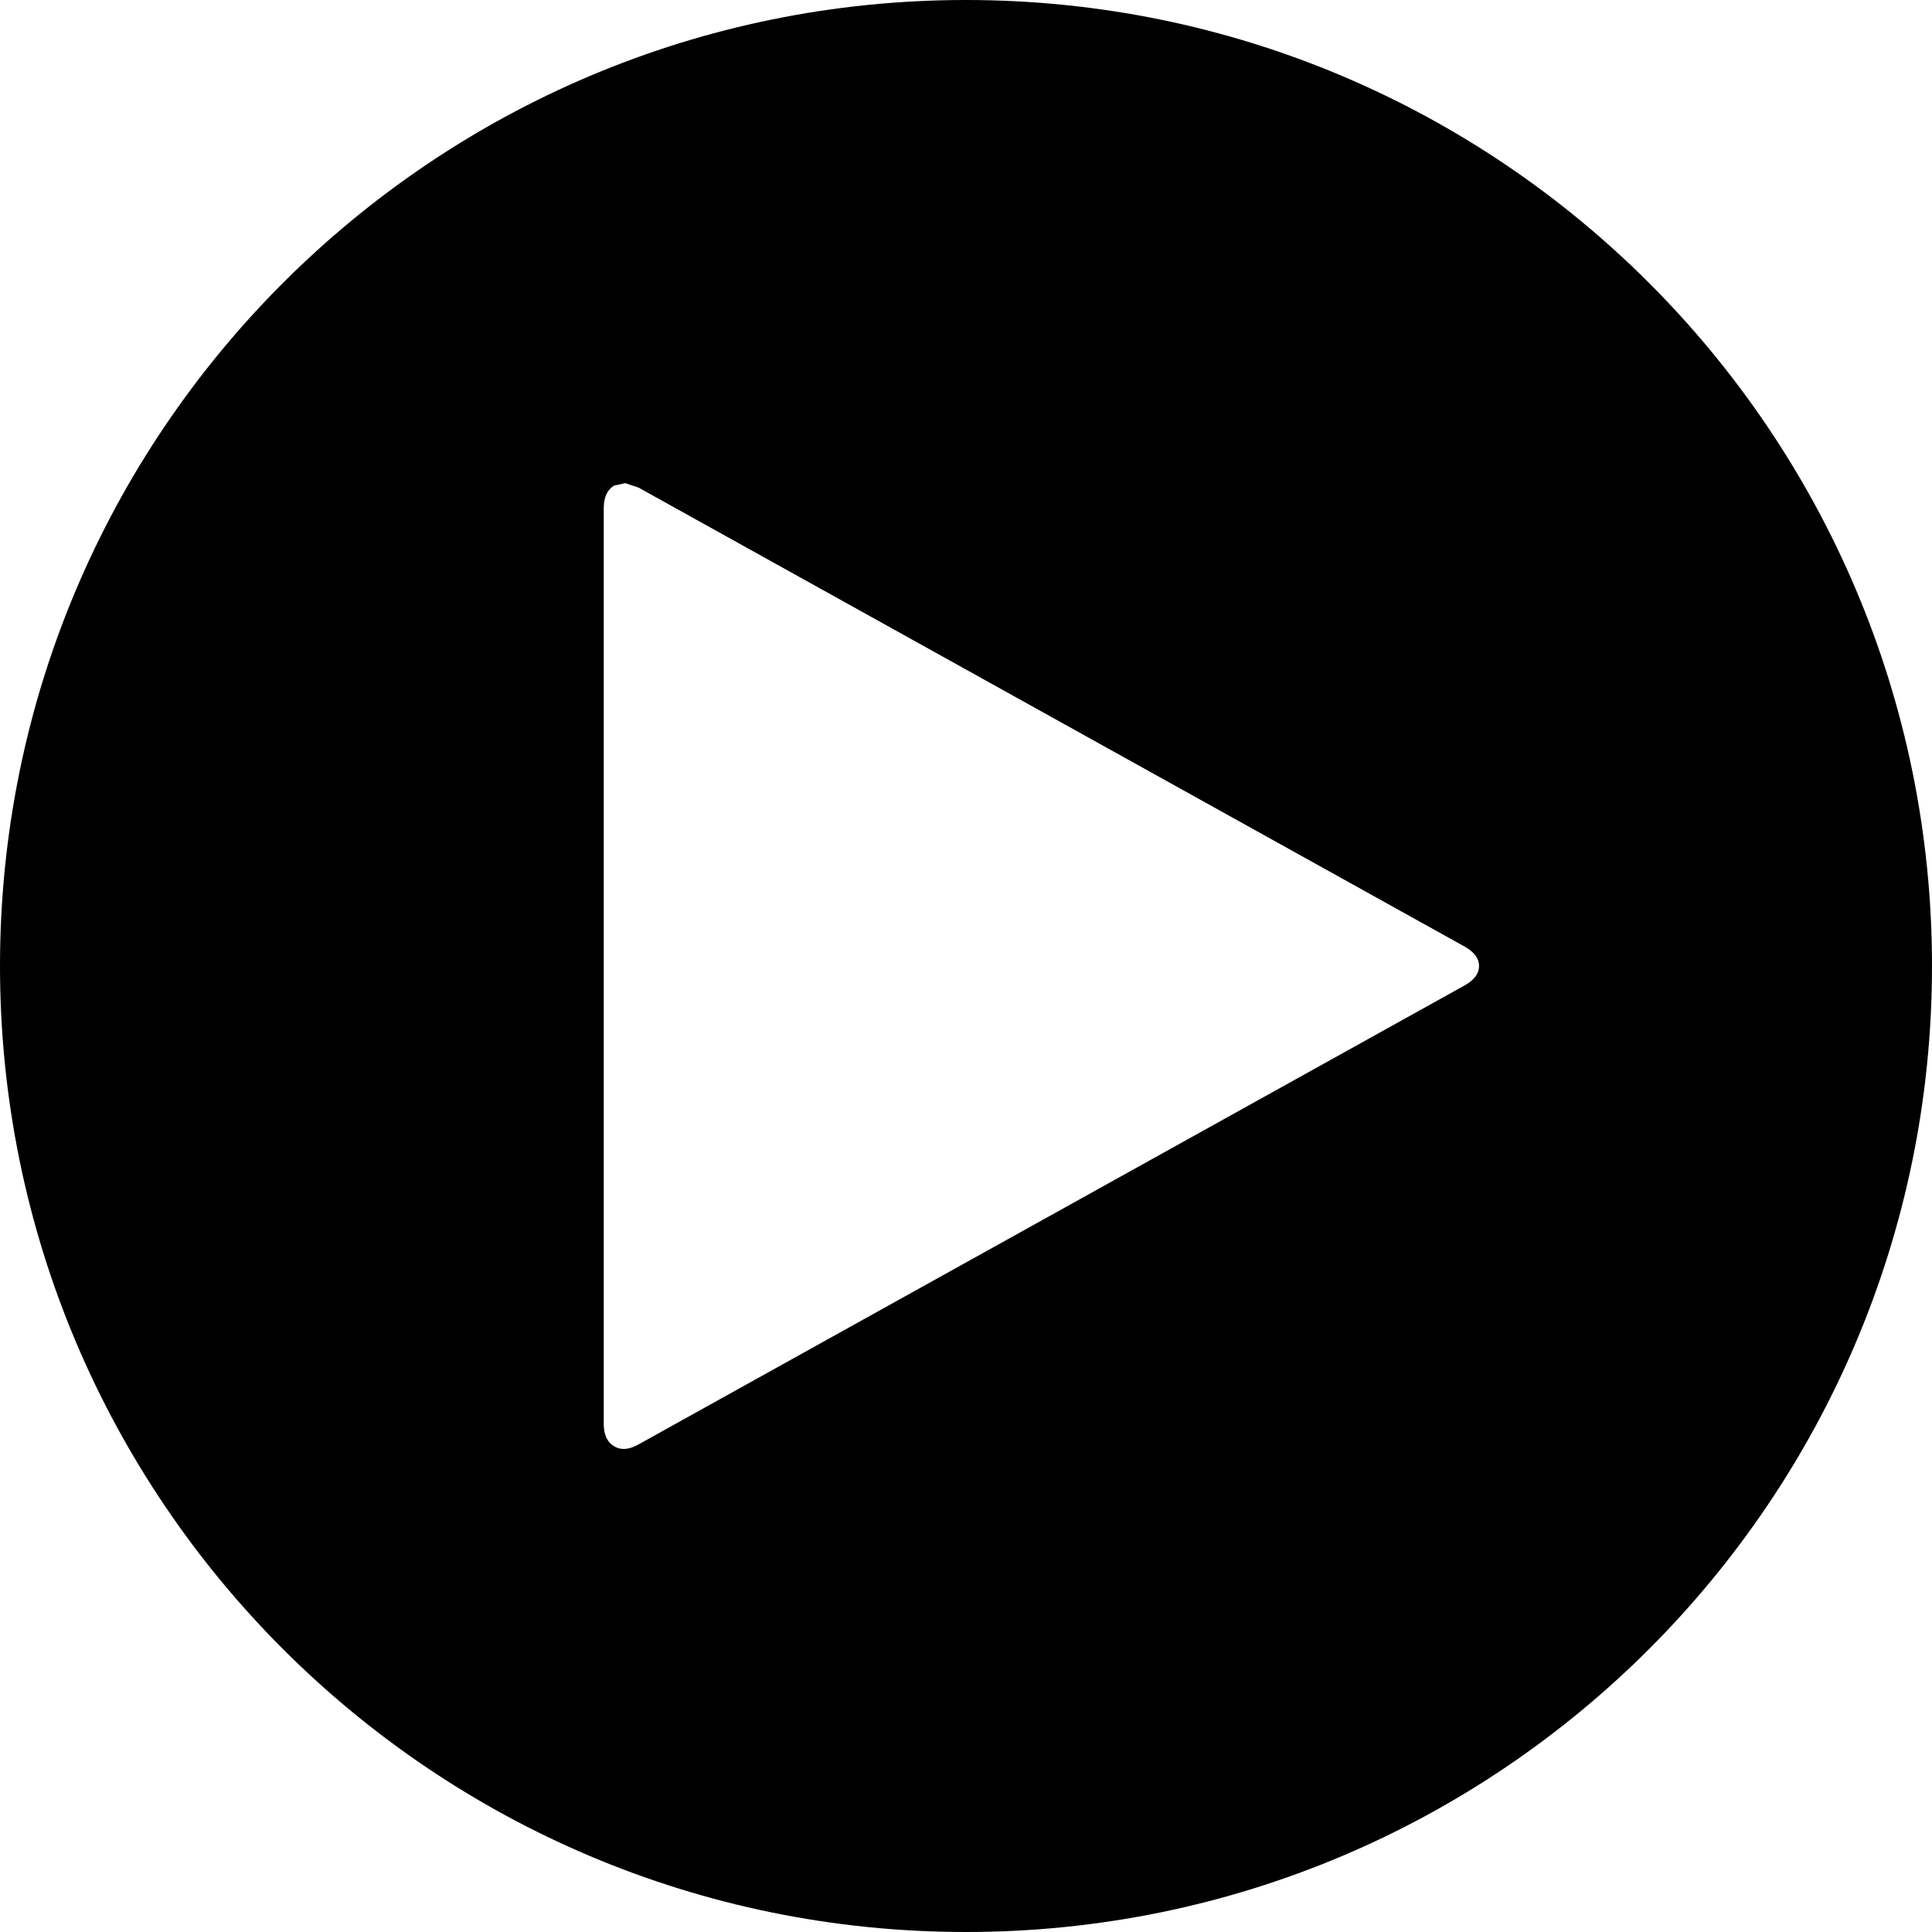
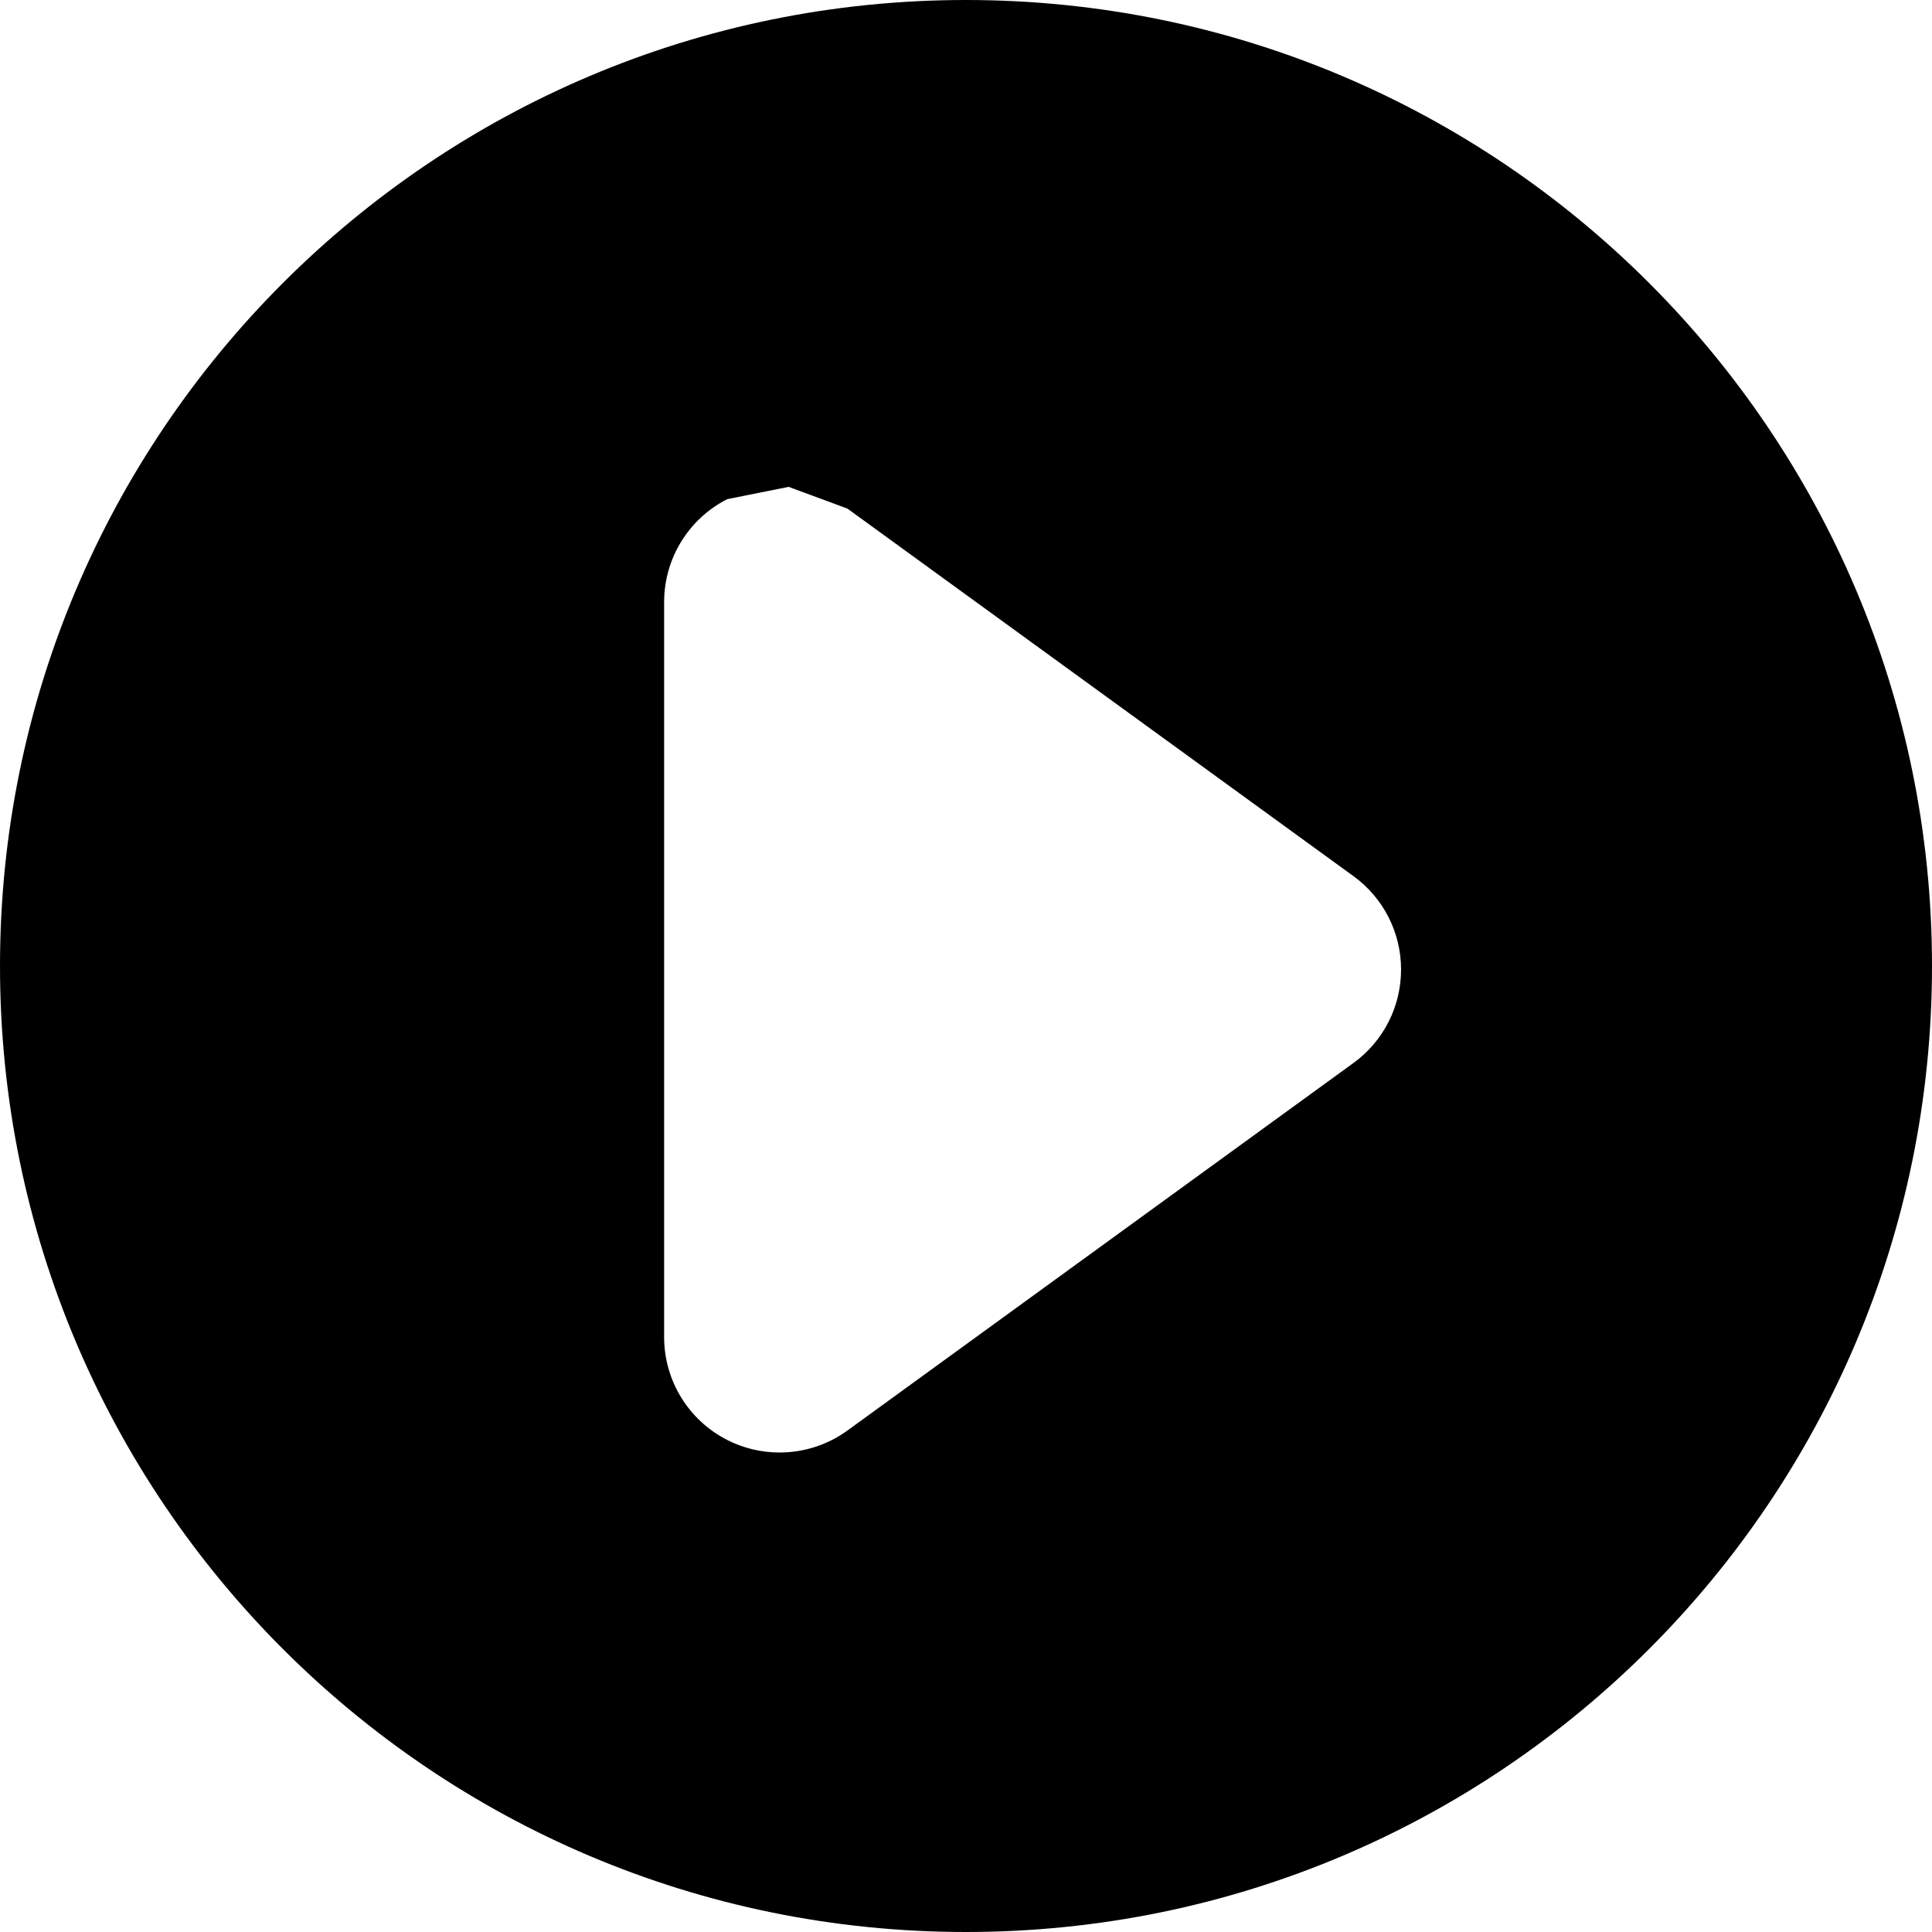
<svg xmlns="http://www.w3.org/2000/svg" version="1.1" x="0" y="0" width="16" height="16" viewBox="0, 0, 16, 16">
-   <g id="Background">
-     <rect x="0" y="0" width="16" height="16" fill="#000000" fill-opacity="0" />
-   </g>
  <g id="Layer_1">
-     <path d="M8,-0 C12.418,-0 16,3.582 16,8 C16,12.418 12.418,16 8,16 C3.582,16 -0,12.418 -0,8 C-0,3.582 3.582,-0 8,-0 z M5.178,4.001 L5.085,4.022 Q5,4.074 5,4.208 L5,11.792 Q5,11.926 5.085,11.977 Q5.17,12.029 5.288,11.962 L12.131,8.16 Q12.249,8.093 12.249,8 Q12.249,7.907 12.131,7.84 L5.288,4.038 L5.178,4.001 z" fill="#000000" />
+     <path d="M8,-0 C12.418,-0 16,3.582 16,8 C16,12.418 12.418,16 8,16 C3.582,16 -0,12.418 -0,8 C-0,3.582 3.582,-0 8,-0 z M6.531,4.032 L6.022,4.134 C5.702,4.297 5.5,4.626 5.5,4.986 L5.5,11.073 C5.5,11.433 5.702,11.762 6.022,11.925 C6.159,11.995 6.308,12.029 6.456,12.029 C6.654,12.029 6.851,11.968 7.018,11.847 L11.209,8.803 C11.457,8.623 11.603,8.336 11.603,8.029 C11.603,7.723 11.457,7.436 11.209,7.256 L7.018,4.212 L6.531,4.032 z" fill="#000000" />
  </g>
</svg>
